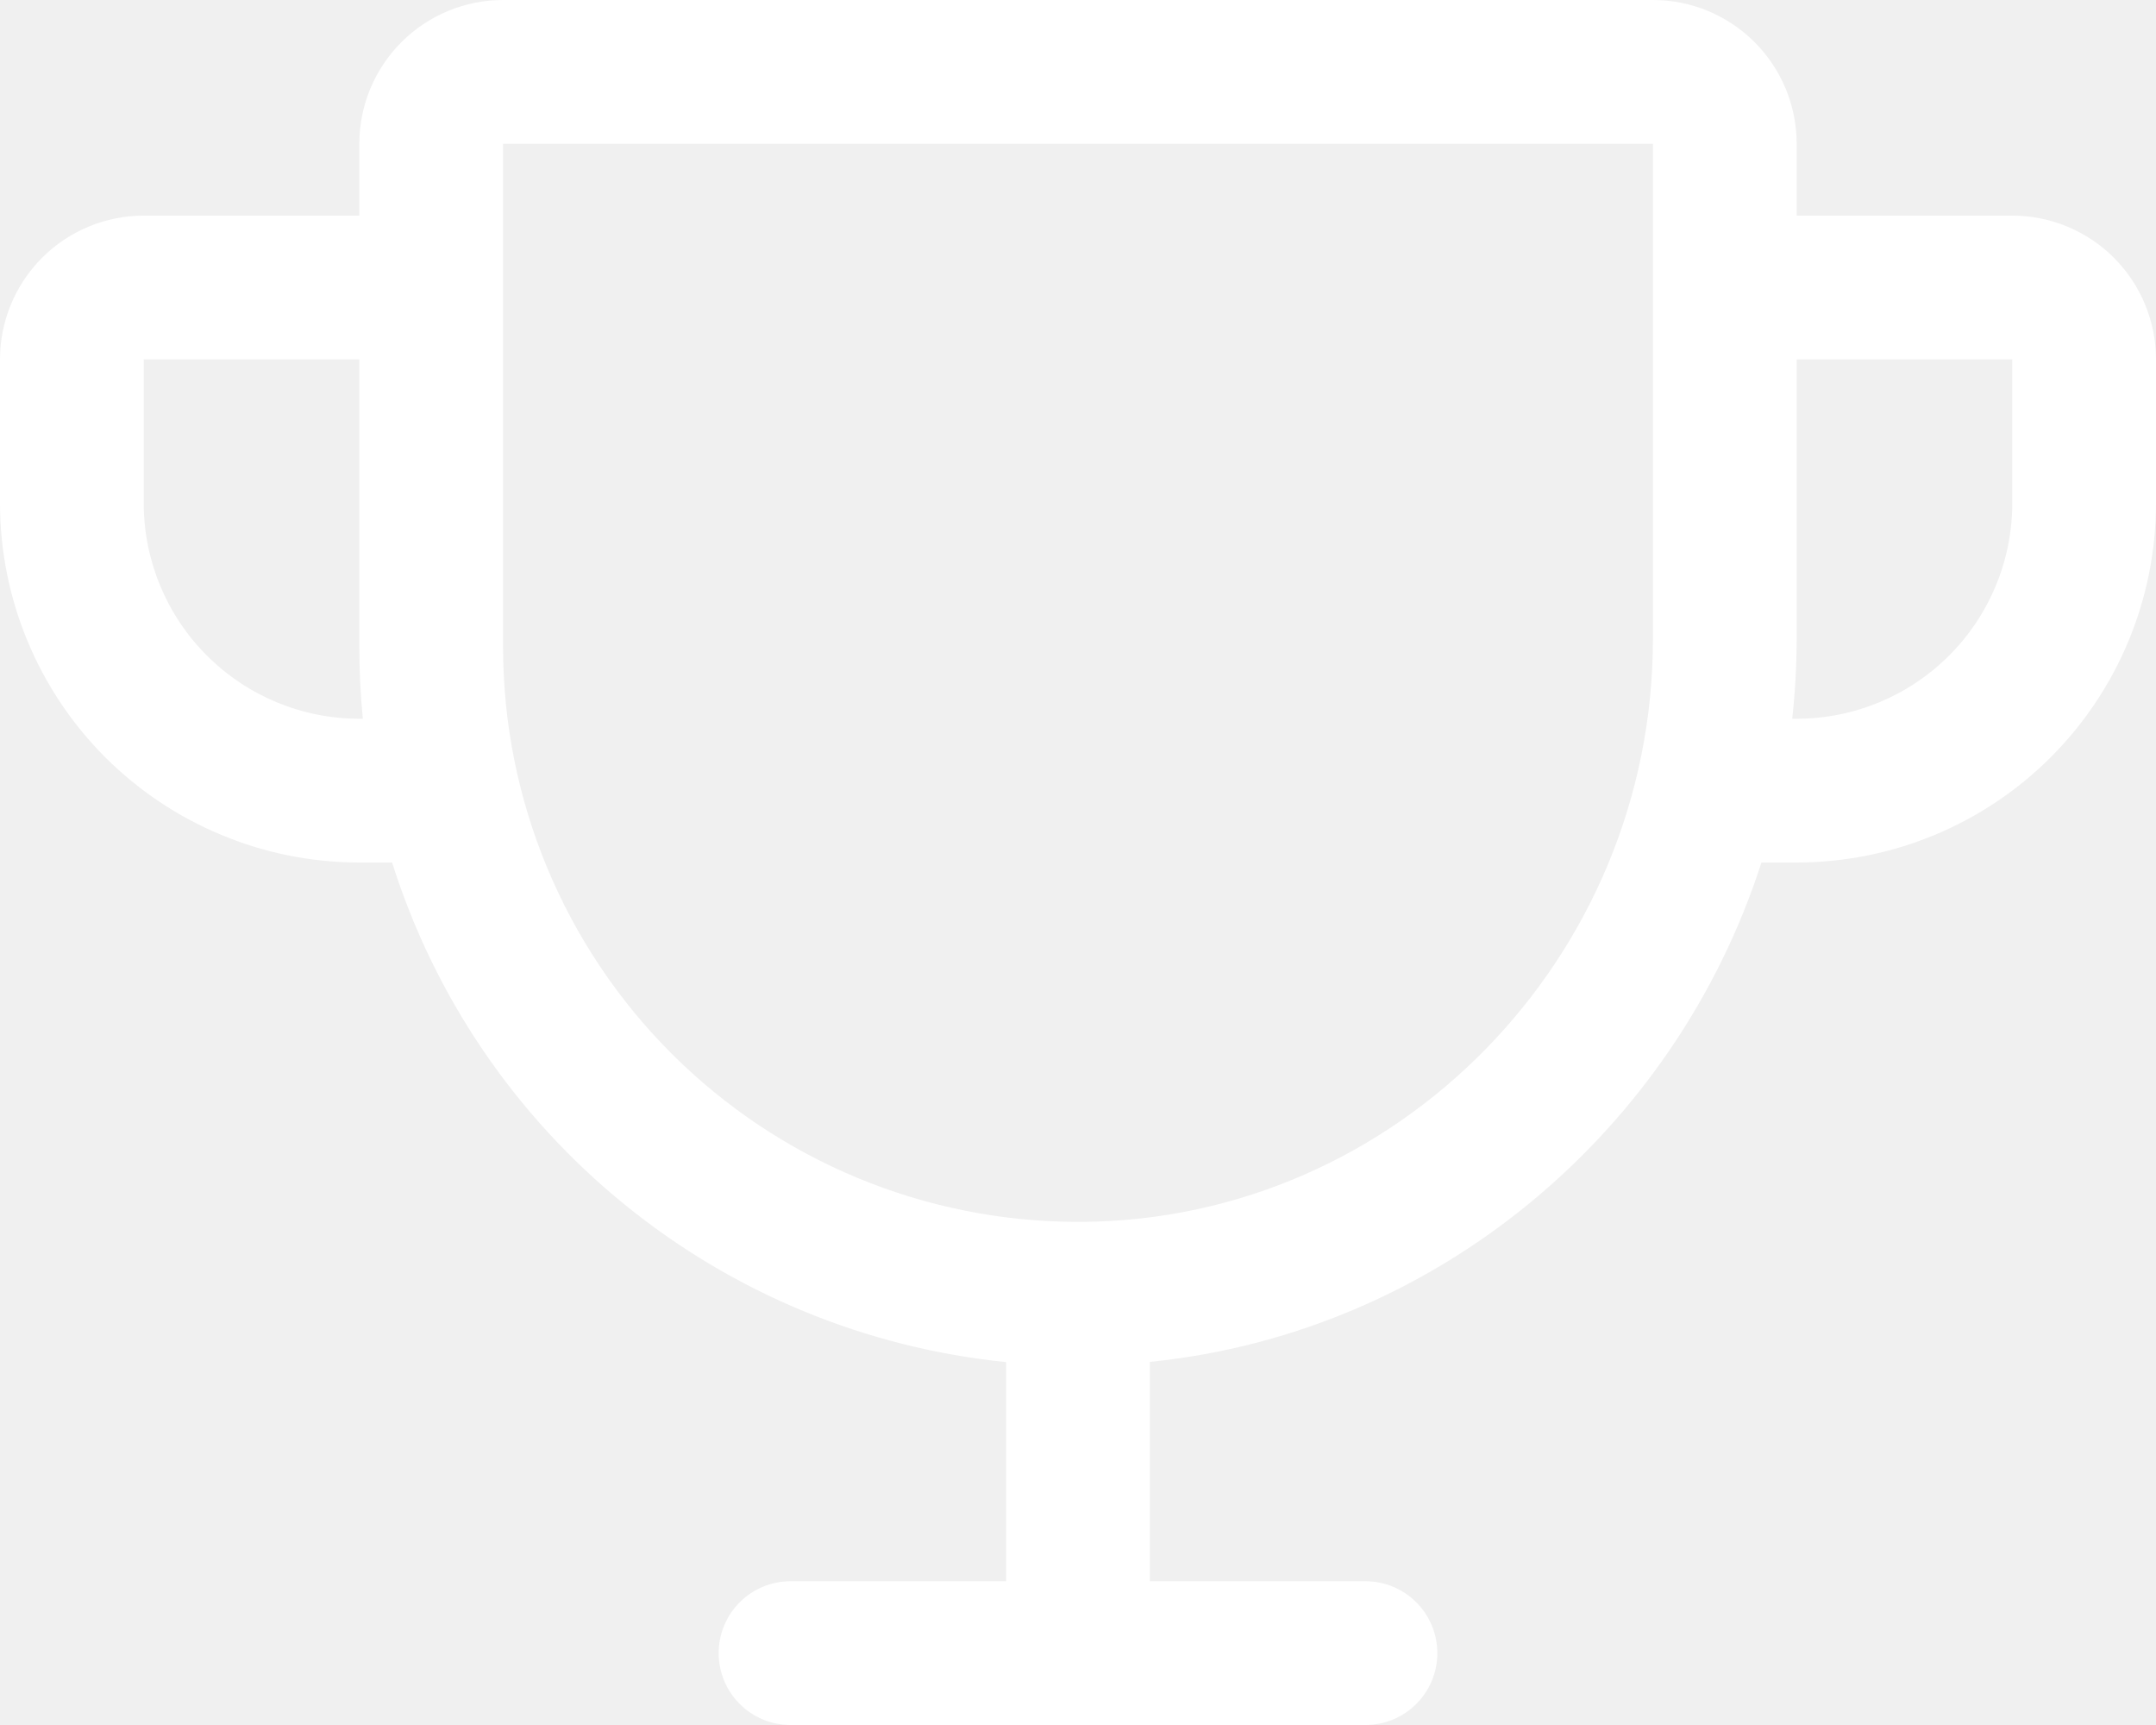
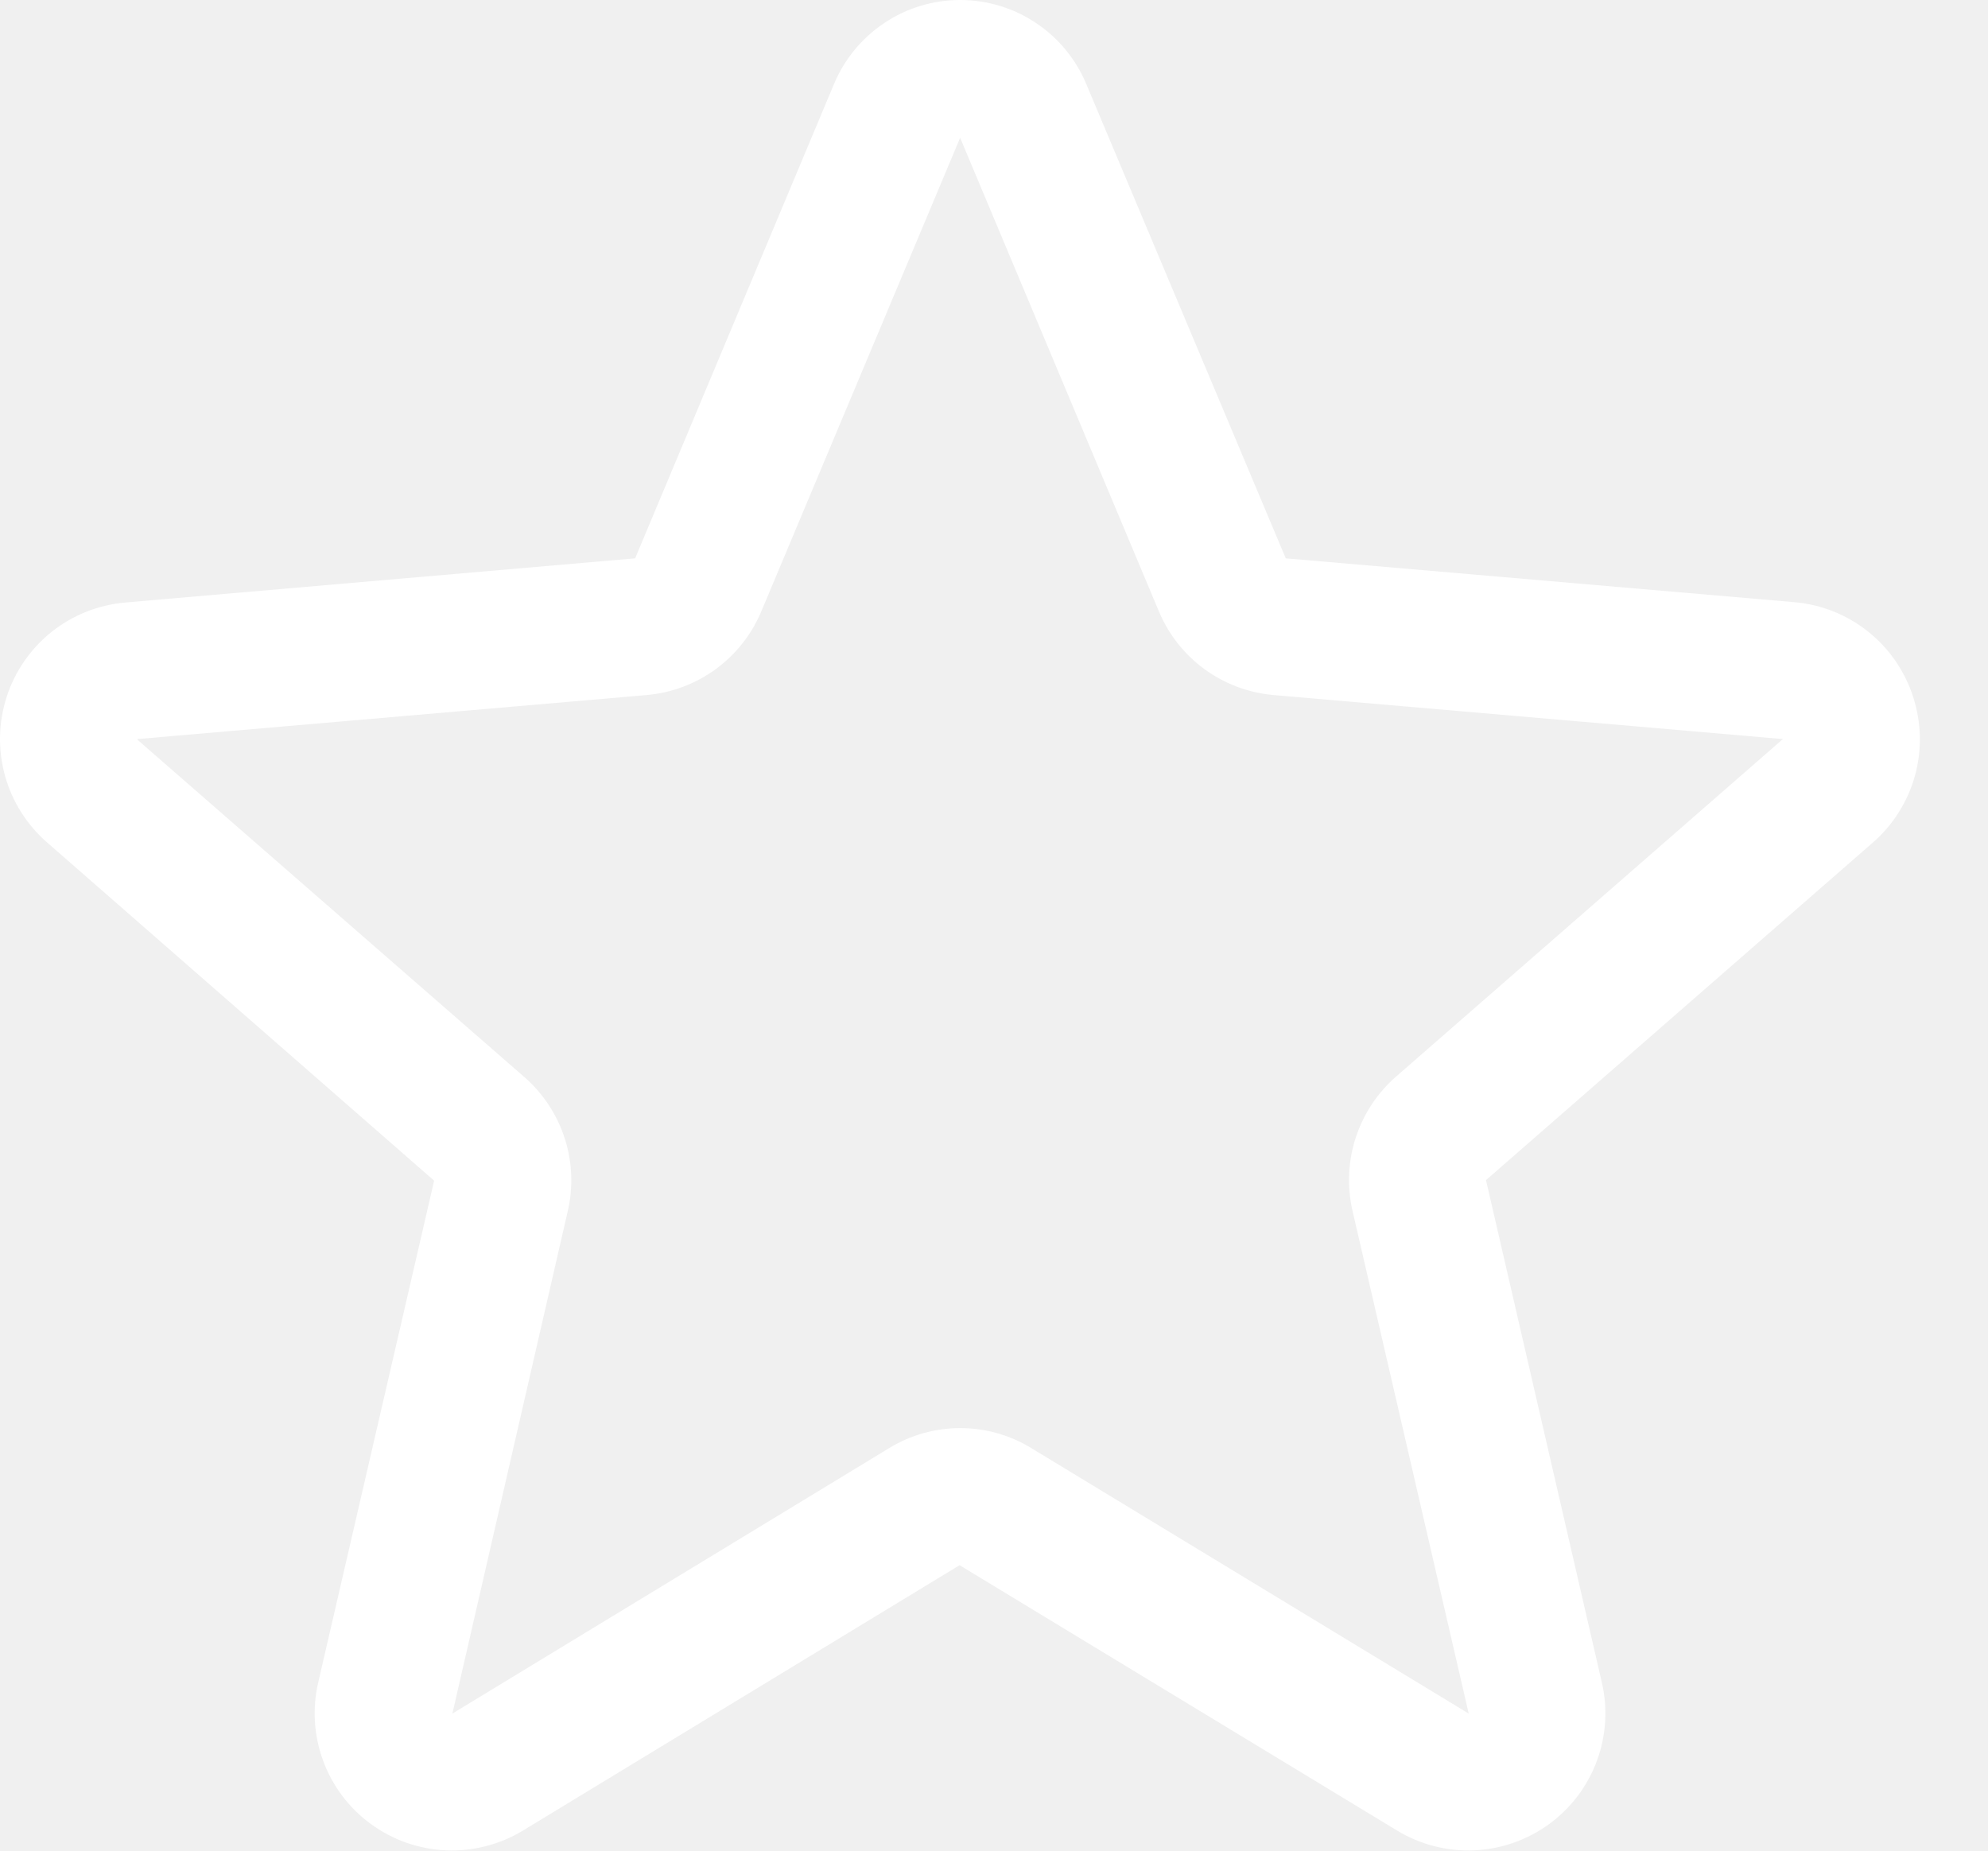
- <svg xmlns="http://www.w3.org/2000/svg" width="30" height="24" viewBox="0 0 30 24" fill="none">
-   <path d="M28 3H25V2C25 1.47 24.789 0.961 24.414 0.586C24.039 0.211 23.53 0 23 0H7C6.47 0 5.961 0.211 5.586 0.586C5.211 0.961 5 1.47 5 2V3H2C1.47 3 0.961 3.211 0.586 3.586C0.211 3.961 0 4.47 0 5V7C0 8.326 0.527 9.598 1.464 10.536C1.929 11 2.48 11.368 3.087 11.619C3.693 11.871 4.343 12 5 12H5.456C6.045 13.867 7.168 15.52 8.687 16.755C10.205 17.991 12.052 18.754 14 18.951V22H11C10.735 22 10.48 22.105 10.293 22.293C10.105 22.48 10 22.735 10 23C10 23.265 10.105 23.52 10.293 23.707C10.48 23.895 10.735 24 11 24H19C19.265 24 19.52 23.895 19.707 23.707C19.895 23.52 20 23.265 20 23C20 22.735 19.895 22.48 19.707 22.293C19.52 22.105 19.265 22 19 22H16V18.948C19.992 18.544 23.305 15.742 24.51 12H25C26.326 12 27.598 11.473 28.535 10.536C29.473 9.598 30 8.326 30 7V5C30 4.47 29.789 3.961 29.414 3.586C29.039 3.211 28.53 3 28 3ZM5 10C4.204 10 3.441 9.684 2.879 9.121C2.316 8.559 2 7.796 2 7V5H5V9C5 9.333 5.016 9.667 5.049 10H5ZM23 8.887C23 13.328 19.439 16.968 15.061 17H15C12.878 17 10.843 16.157 9.343 14.657C7.843 13.157 7 11.122 7 9V2H23V8.887ZM28 7C28 7.796 27.684 8.559 27.121 9.121C26.559 9.684 25.796 10 25 10H24.938C24.979 9.631 24.999 9.259 25 8.887V5H28V7Z" fill="white" />
+ <svg xmlns="http://www.w3.org/2000/svg" width="29" height="27" viewBox="0 0 29 27" fill="none">
+   <path d="M27.906 10.161C27.785 9.788 27.557 9.458 27.25 9.214C26.943 8.969 26.571 8.82 26.18 8.786L18.756 8.146L15.846 1.226C15.695 0.863 15.439 0.553 15.112 0.335C14.784 0.116 14.4 -6.10352e-05 14.006 -6.10352e-05C13.613 -6.10352e-05 13.228 0.116 12.901 0.335C12.573 0.553 12.318 0.863 12.166 1.226L9.265 8.146L1.833 8.79C1.44 8.823 1.066 8.971 0.757 9.215C0.449 9.46 0.219 9.79 0.098 10.165C-0.024 10.54 -0.032 10.942 0.074 11.321C0.18 11.7 0.396 12.04 0.694 12.297L6.333 17.225L4.643 24.542C4.553 24.925 4.579 25.326 4.716 25.694C4.853 26.063 5.096 26.383 5.414 26.614C5.732 26.845 6.111 26.978 6.504 26.995C6.897 27.012 7.286 26.913 7.623 26.71L13.998 22.835L20.386 26.71C20.723 26.913 21.112 27.012 21.505 26.995C21.898 26.978 22.277 26.845 22.595 26.614C22.913 26.383 23.156 26.063 23.293 25.694C23.43 25.326 23.456 24.925 23.366 24.542L21.677 17.217L27.315 12.297C27.613 12.039 27.828 11.699 27.934 11.319C28.039 10.938 28.029 10.536 27.906 10.161ZM26.004 10.786L20.366 15.706C20.092 15.945 19.888 16.254 19.776 16.6C19.664 16.946 19.649 17.316 19.731 17.67L21.425 25L15.041 21.125C14.73 20.935 14.372 20.835 14.008 20.835C13.643 20.835 13.285 20.935 12.974 21.125L6.599 25L8.281 17.675C8.364 17.321 8.349 16.951 8.237 16.605C8.125 16.259 7.921 15.95 7.646 15.711L2.006 10.793C2.006 10.79 2.006 10.786 2.006 10.782L9.436 10.14C9.799 10.108 10.146 9.977 10.44 9.763C10.734 9.548 10.964 9.257 11.105 8.921L14.006 2.01L16.906 8.921C17.047 9.257 17.277 9.548 17.571 9.763C17.865 9.977 18.212 10.108 18.575 10.14L26.006 10.782C26.006 10.782 26.006 10.79 26.006 10.791L26.004 10.786Z" fill="white" />
</svg>
